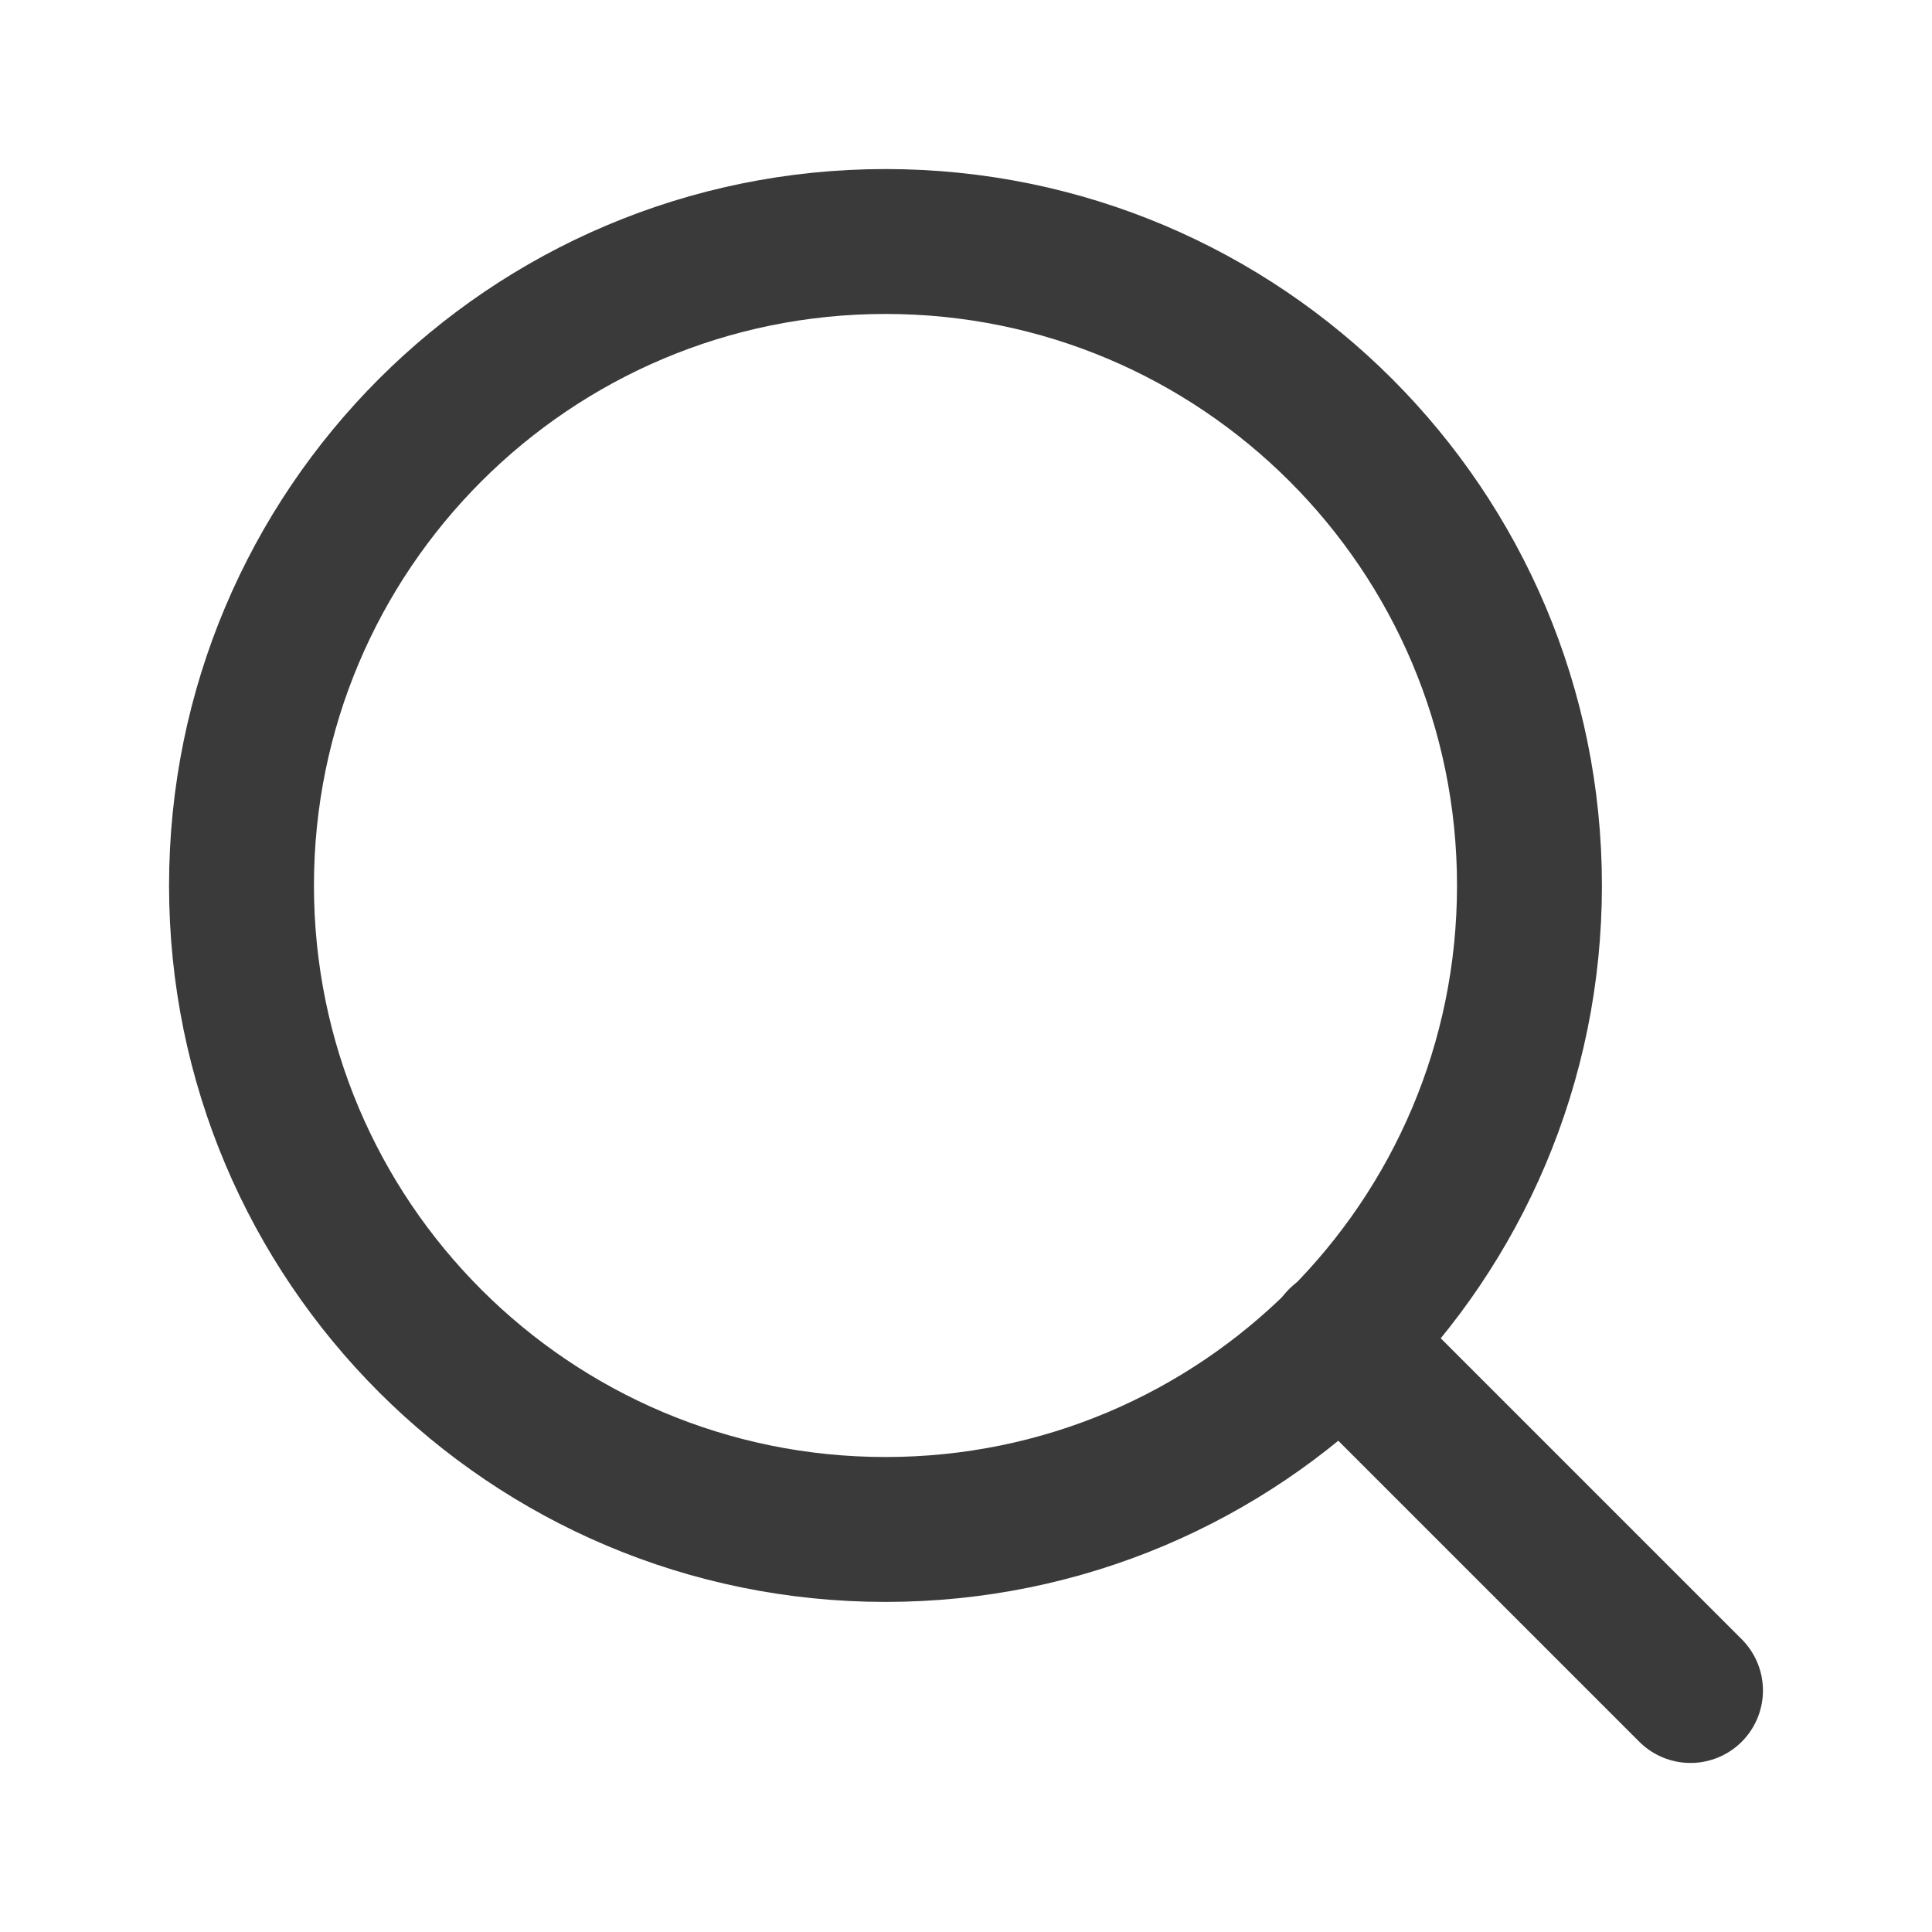
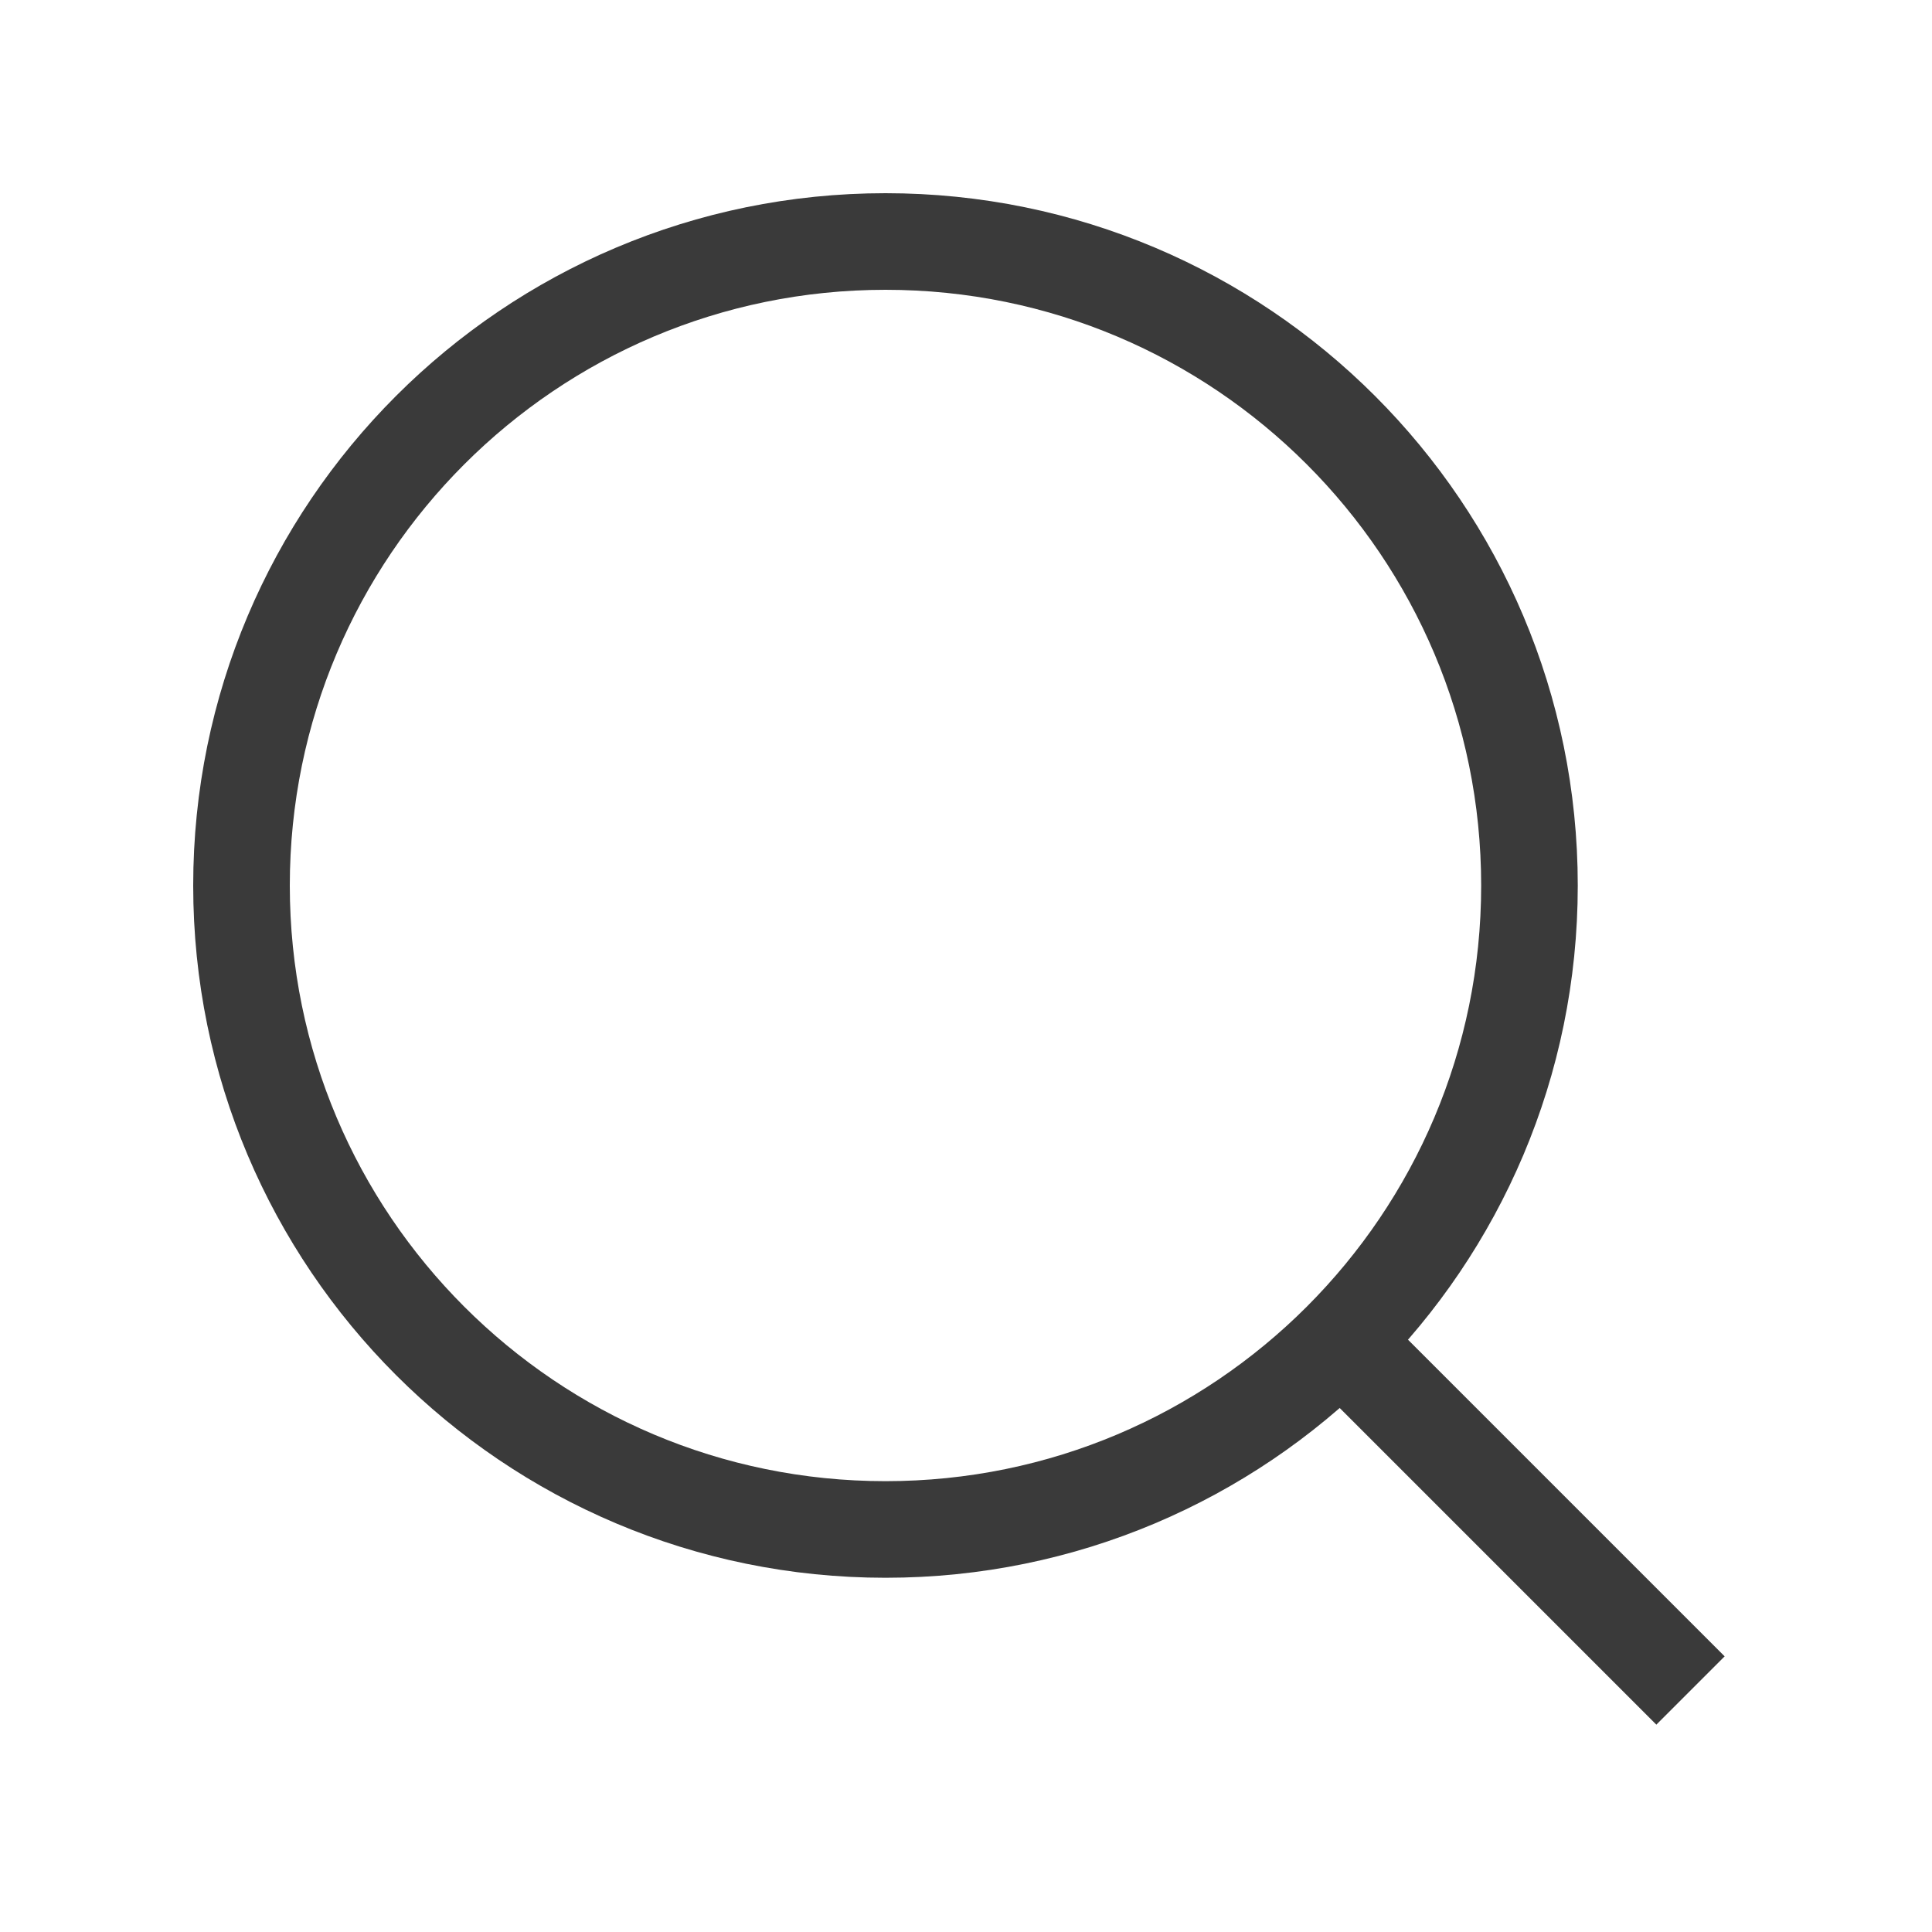
<svg xmlns="http://www.w3.org/2000/svg" width="20" height="20" viewBox="0 0 20 20" fill="none">
-   <path d="M9.167 15.833C12.849 15.833 15.833 12.849 15.833 9.167C15.833 5.485 12.849 2.5 9.167 2.5C5.485 2.5 2.5 5.485 2.5 9.167C2.5 12.849 5.485 15.833 9.167 15.833Z" stroke="#3A3A3A" stroke-width="1.5" stroke-linecap="round" stroke-linejoin="round" />
-   <path d="M17.5 17.5L13.875 13.875" stroke="#3A3A3A" stroke-width="1.5" stroke-linecap="round" stroke-linejoin="round" />
+   <path d="M9.167 15.833C12.849 15.833 15.833 12.849 15.833 9.167C15.833 5.485 12.849 2.5 9.167 2.5C5.485 2.5 2.5 5.485 2.5 9.167C2.5 12.849 5.485 15.833 9.167 15.833Z" stroke="#3A3A3A" strokeWidth="1.5" strokeLinecap="round" strokeLinejoin="round" />
+   <path d="M17.5 17.5L13.875 13.875" stroke="#3A3A3A" strokeWidth="1.5" strokeLinecap="round" strokeLinejoin="round" />
</svg>
